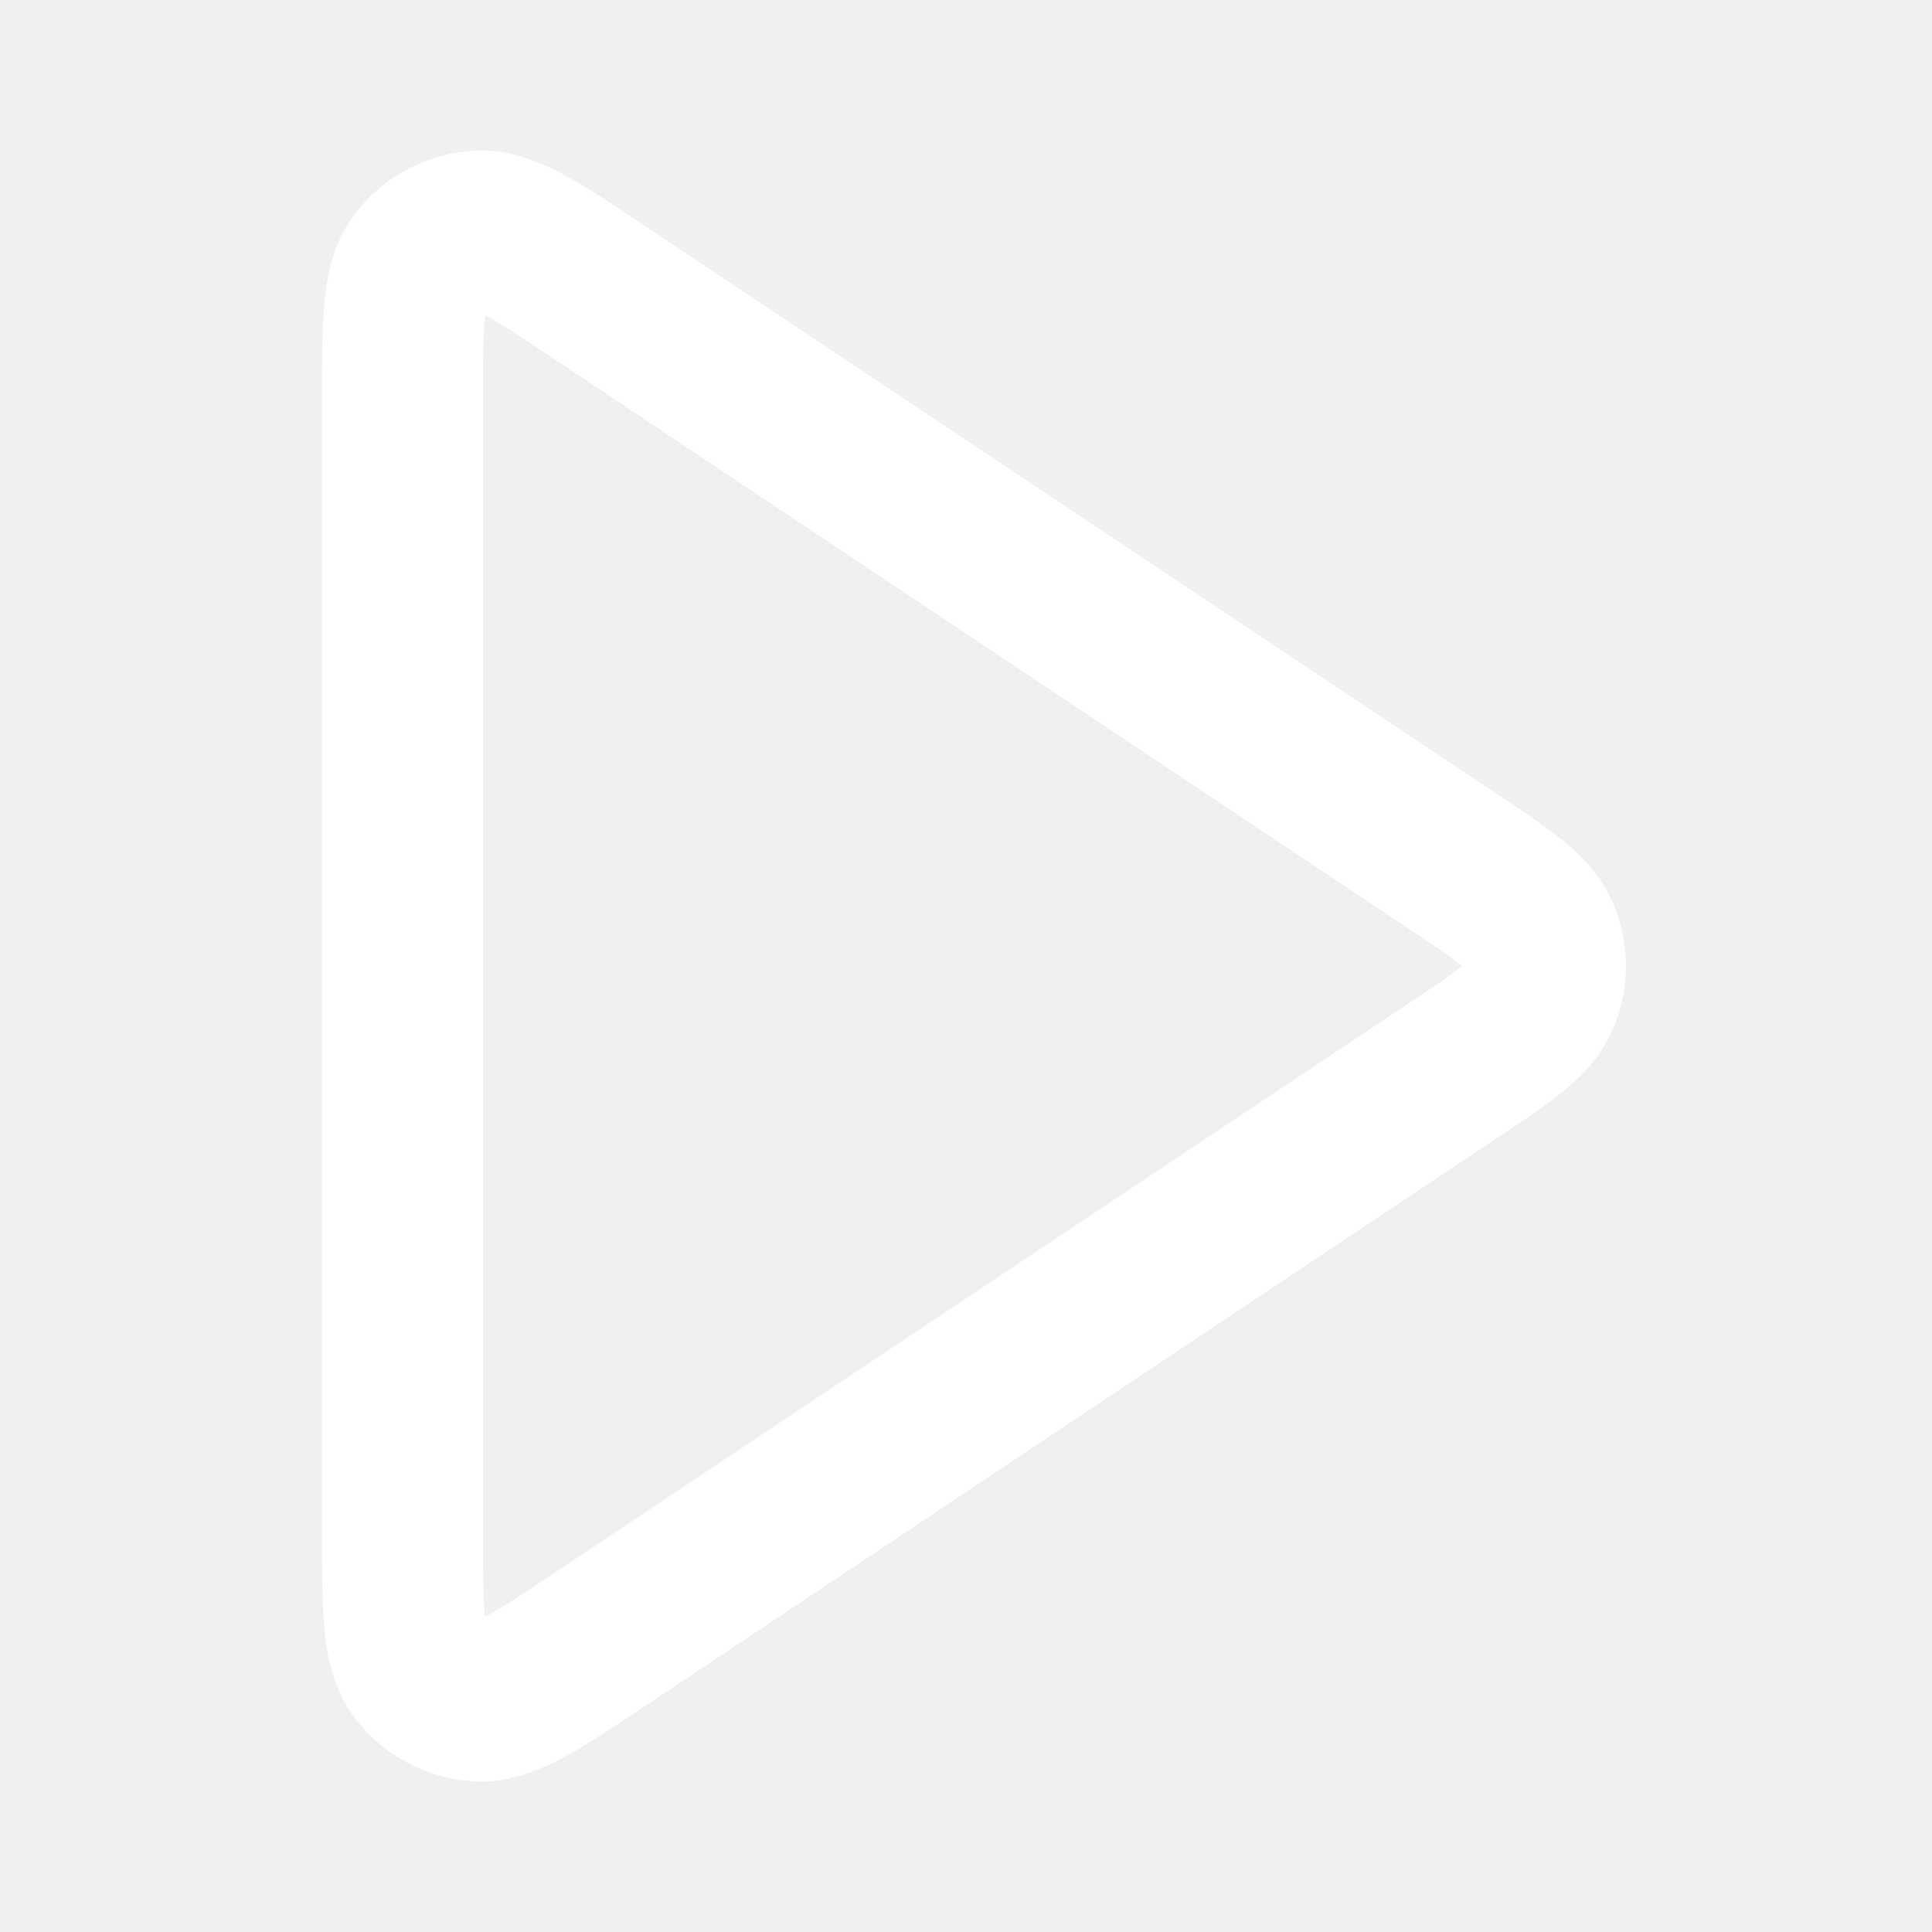
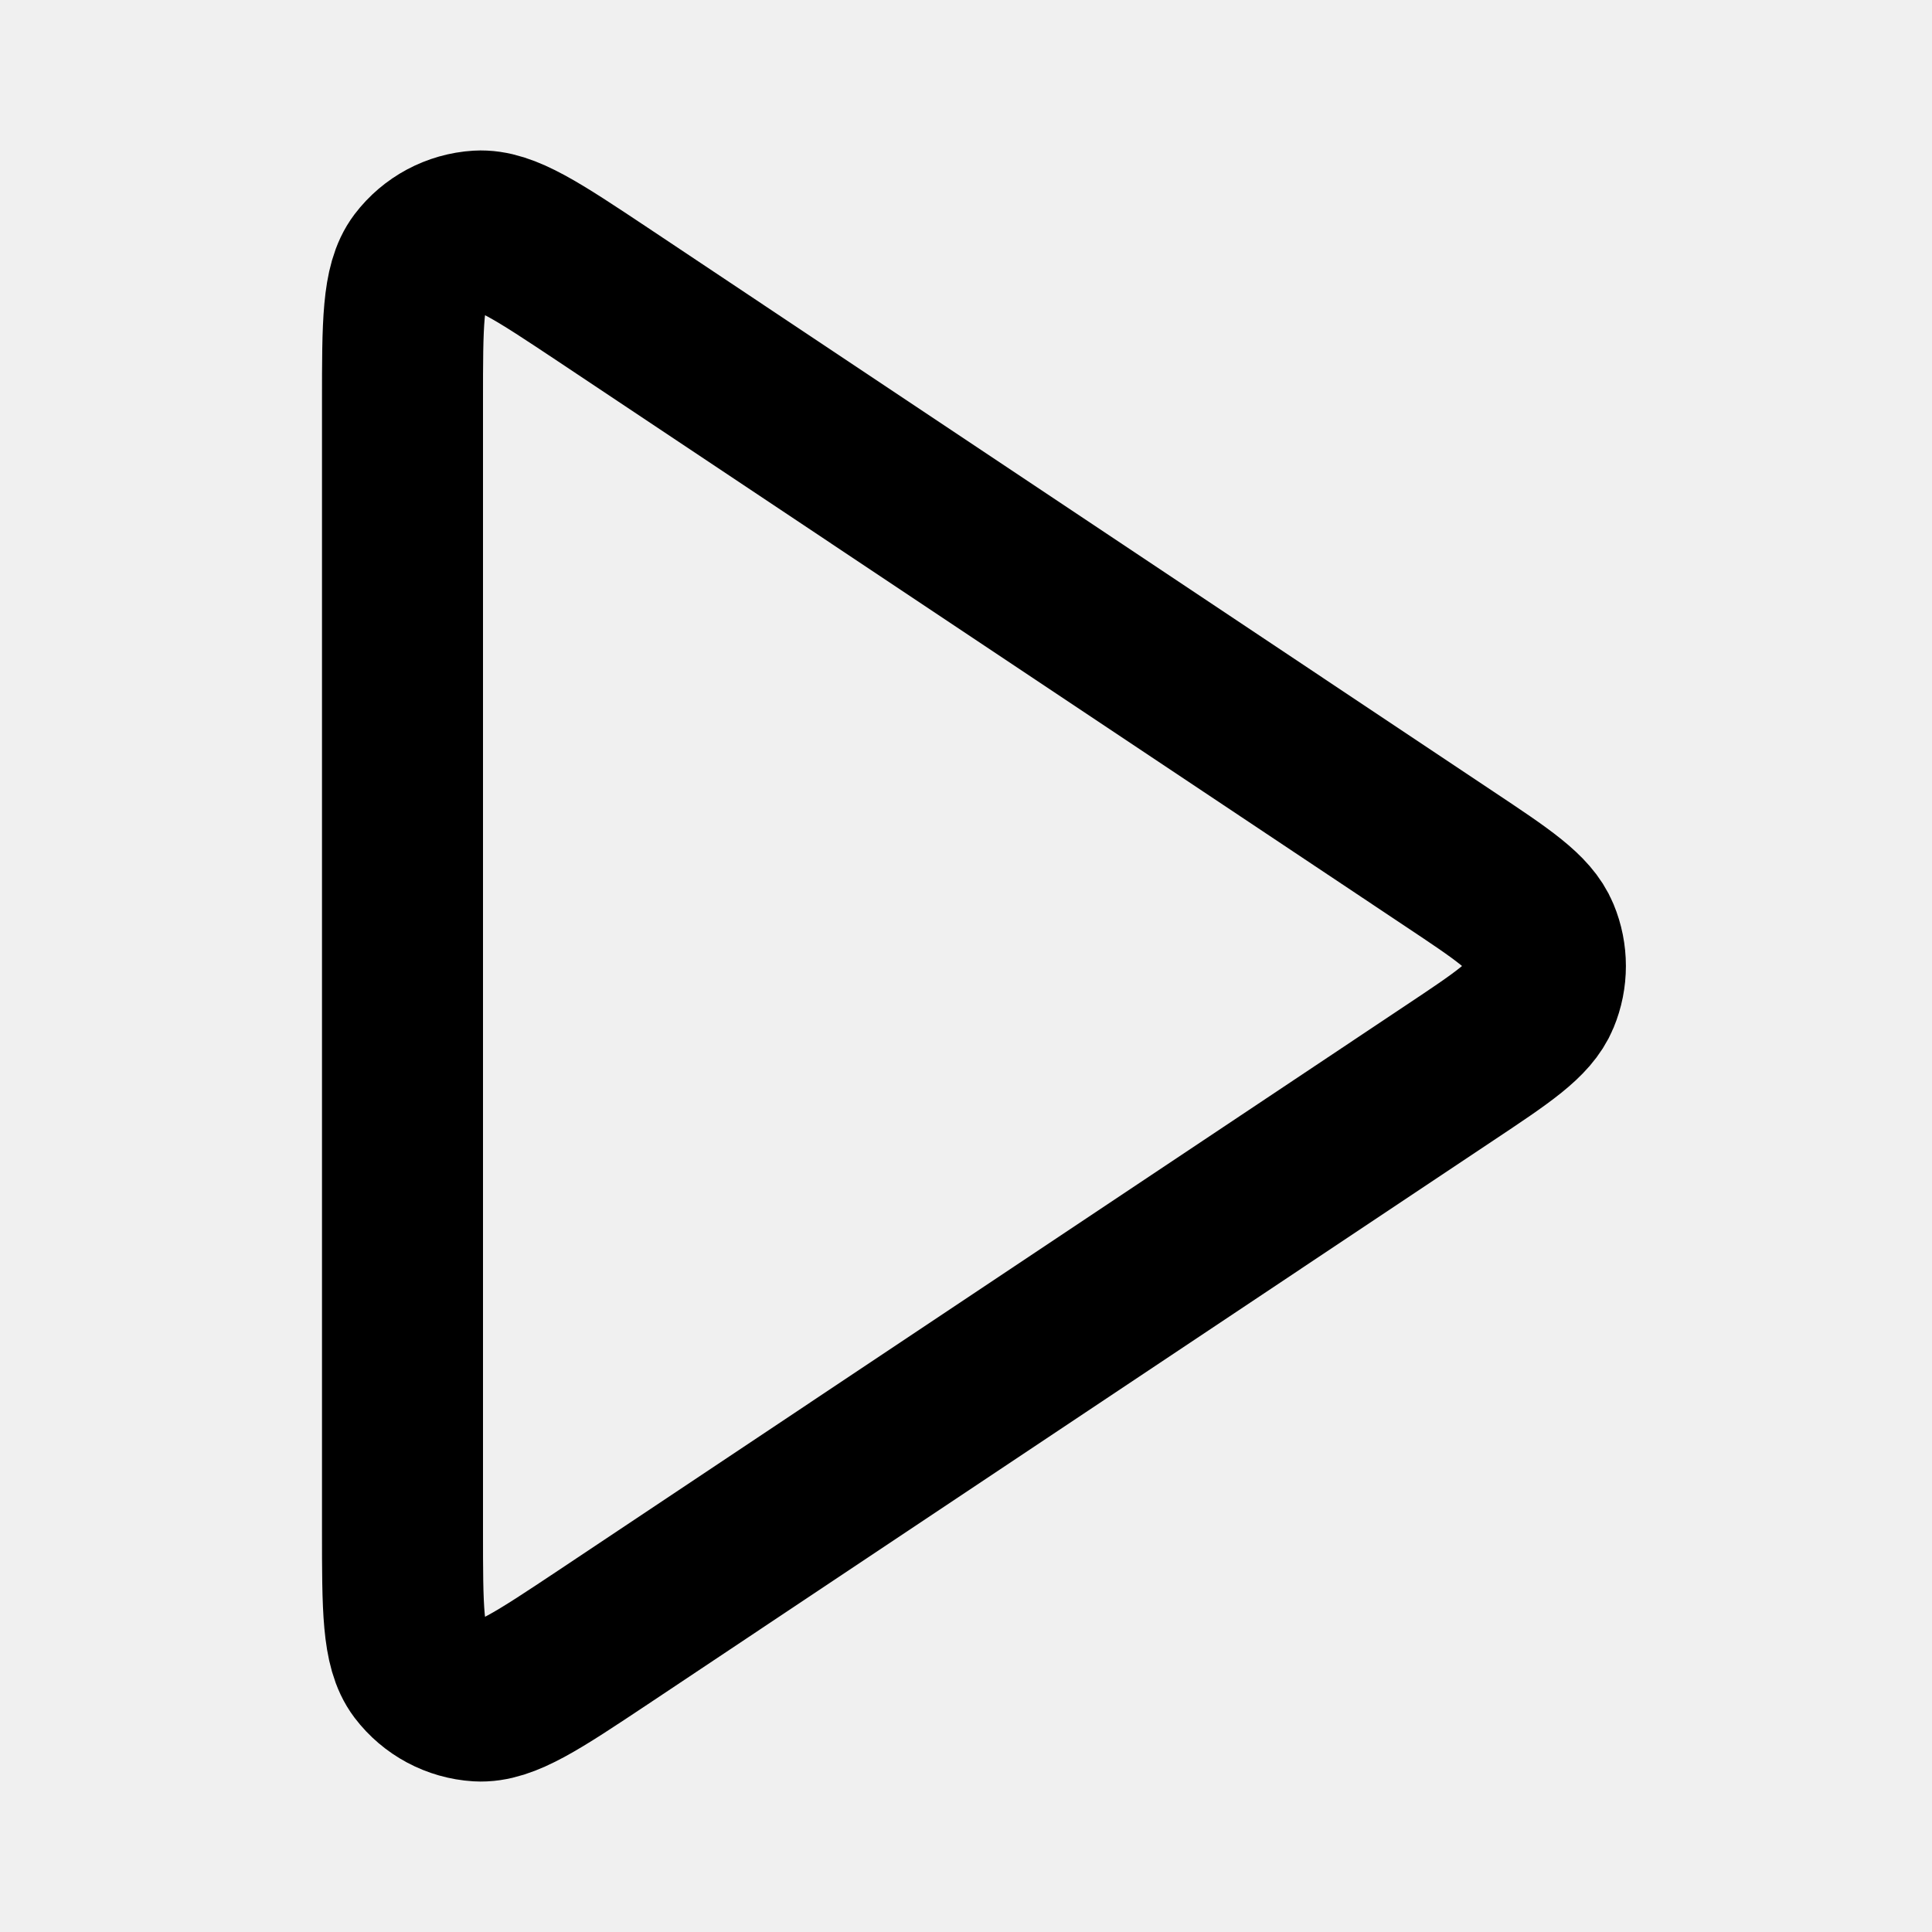
<svg xmlns="http://www.w3.org/2000/svg" width="24" height="24" viewBox="0 0 24 24" fill="none">
  <g id="play">
-     <path id="Icon" d="M5 4.99C5 4.018 5 3.533 5.202 3.265C5.379 3.032 5.649 2.888 5.94 2.87C6.275 2.85 6.679 3.12 7.488 3.658L18.003 10.669C18.671 11.114 19.005 11.336 19.121 11.617C19.223 11.862 19.223 12.138 19.121 12.383C19.005 12.664 18.671 12.886 18.003 13.331L7.488 20.342C6.679 20.88 6.275 21.15 5.94 21.13C5.649 21.112 5.379 20.968 5.202 20.735C5 20.467 5 19.982 5 19.01V4.99Z" stroke="white" stroke-width="2" stroke-linecap="round" stroke-linejoin="round" />
+     <path id="Icon" d="M5 4.99C5 4.018 5 3.533 5.202 3.265C5.379 3.032 5.649 2.888 5.94 2.87C6.275 2.85 6.679 3.12 7.488 3.658L18.003 10.669C18.671 11.114 19.005 11.336 19.121 11.617C19.223 11.862 19.223 12.138 19.121 12.383C19.005 12.664 18.671 12.886 18.003 13.331L7.488 20.342C6.679 20.88 6.275 21.15 5.94 21.13C5.649 21.112 5.379 20.968 5.202 20.735C5 20.467 5 19.982 5 19.01V4.99Z" stroke="currentColor" stroke-width="2" stroke-linecap="round" stroke-linejoin="round" />
  </g>
</svg>
